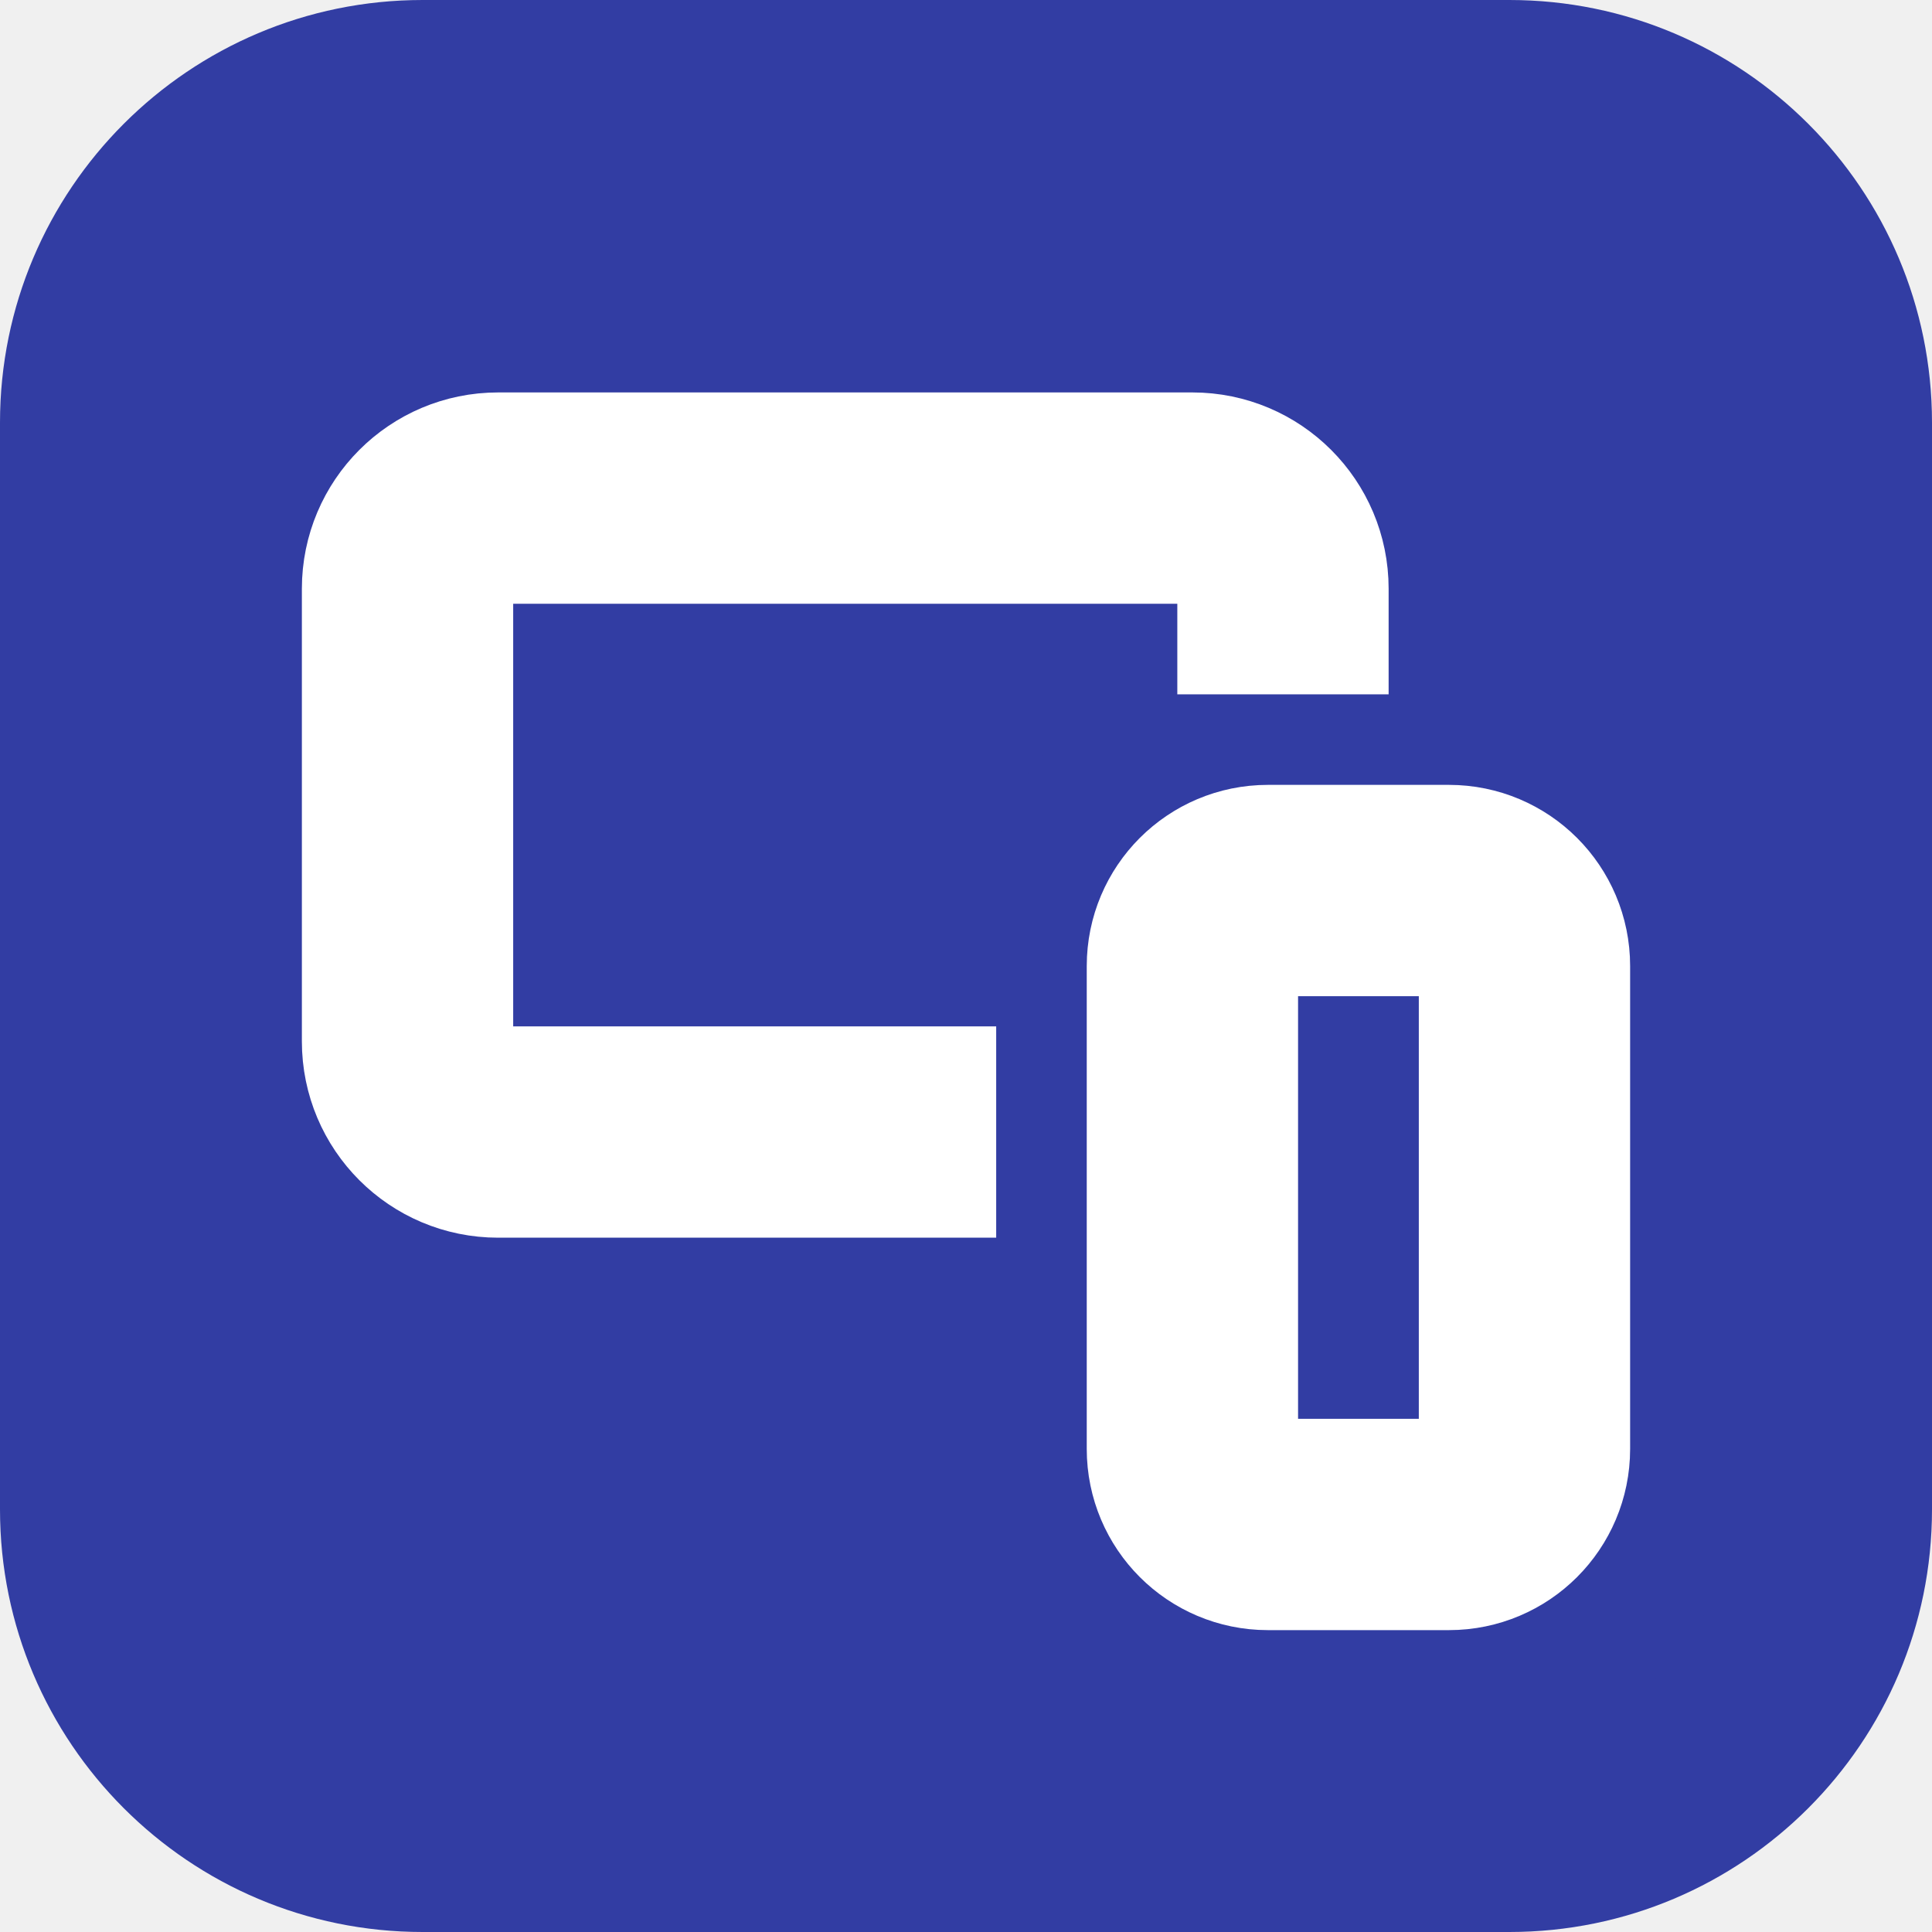
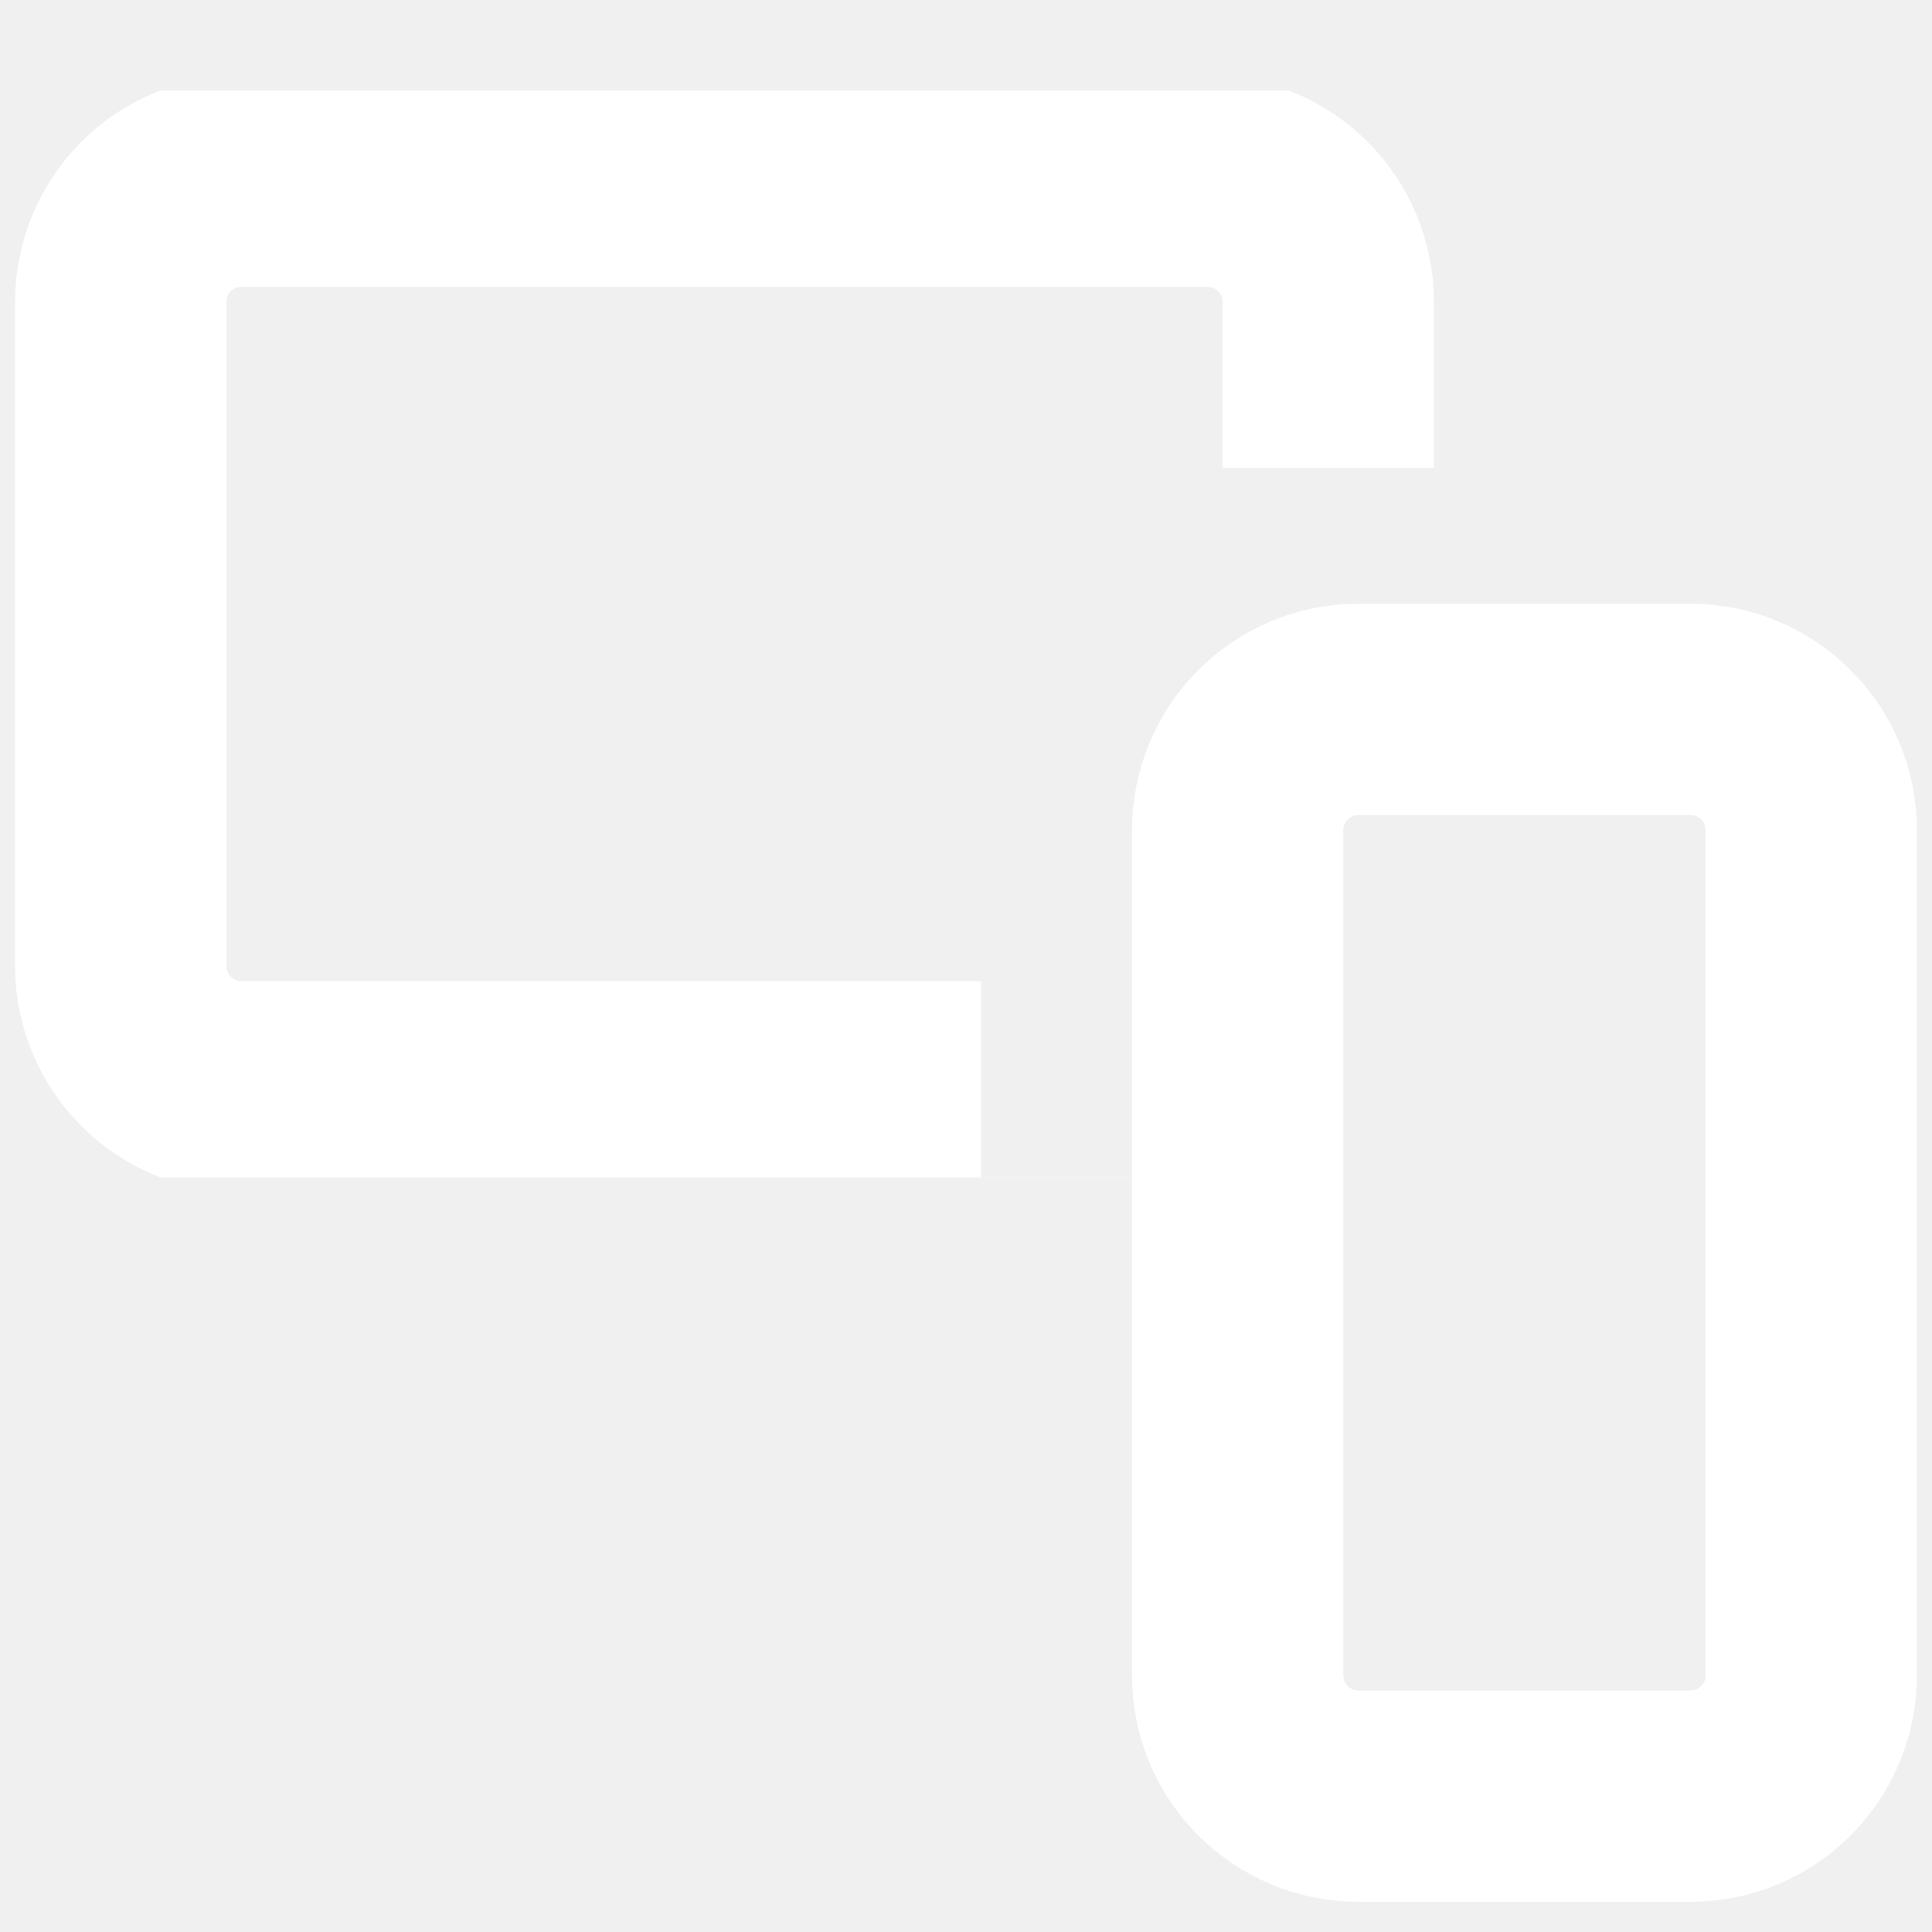
<svg xmlns="http://www.w3.org/2000/svg" viewBox="0 0 32 32">
-   <rect width="32" height="32" rx="7" fill="#323da3" />
-   <rect x="6.75" y="8.25" width="14.5" height="10.5" rx="1.5" fill="none" stroke="#ffffff" stroke-width="3.5" />
-   <rect x="16.5" y="11.5" width="12" height="17" rx="3" fill="#323da3" />
-   <rect x="19.75" y="14.75" width="5.5" height="10.5" rx="1.25" fill="none" stroke="#ffffff" stroke-width="3.5" />
+   <style>.s{stroke:#ffffff}@media (prefers-color-scheme: light){.s{stroke:#323da3}}</style>
+   <defs>
+     <mask id="m">
+       <rect width="32" height="32" fill="#fff" />
+       <rect x="16.25" y="7.75" width="16" height="24.25" rx="3" fill="#000" />
+     </mask>
+   </defs>
+   <rect class="s" x="2" y="3" width="20" height="15" rx="2" fill="none" stroke-width="3.5" mask="url(#m)" />
+   <rect class="s" x="20.5" y="11.75" width="9.5" height="18" rx="2" fill="none" stroke-width="3.5" />
</svg>
